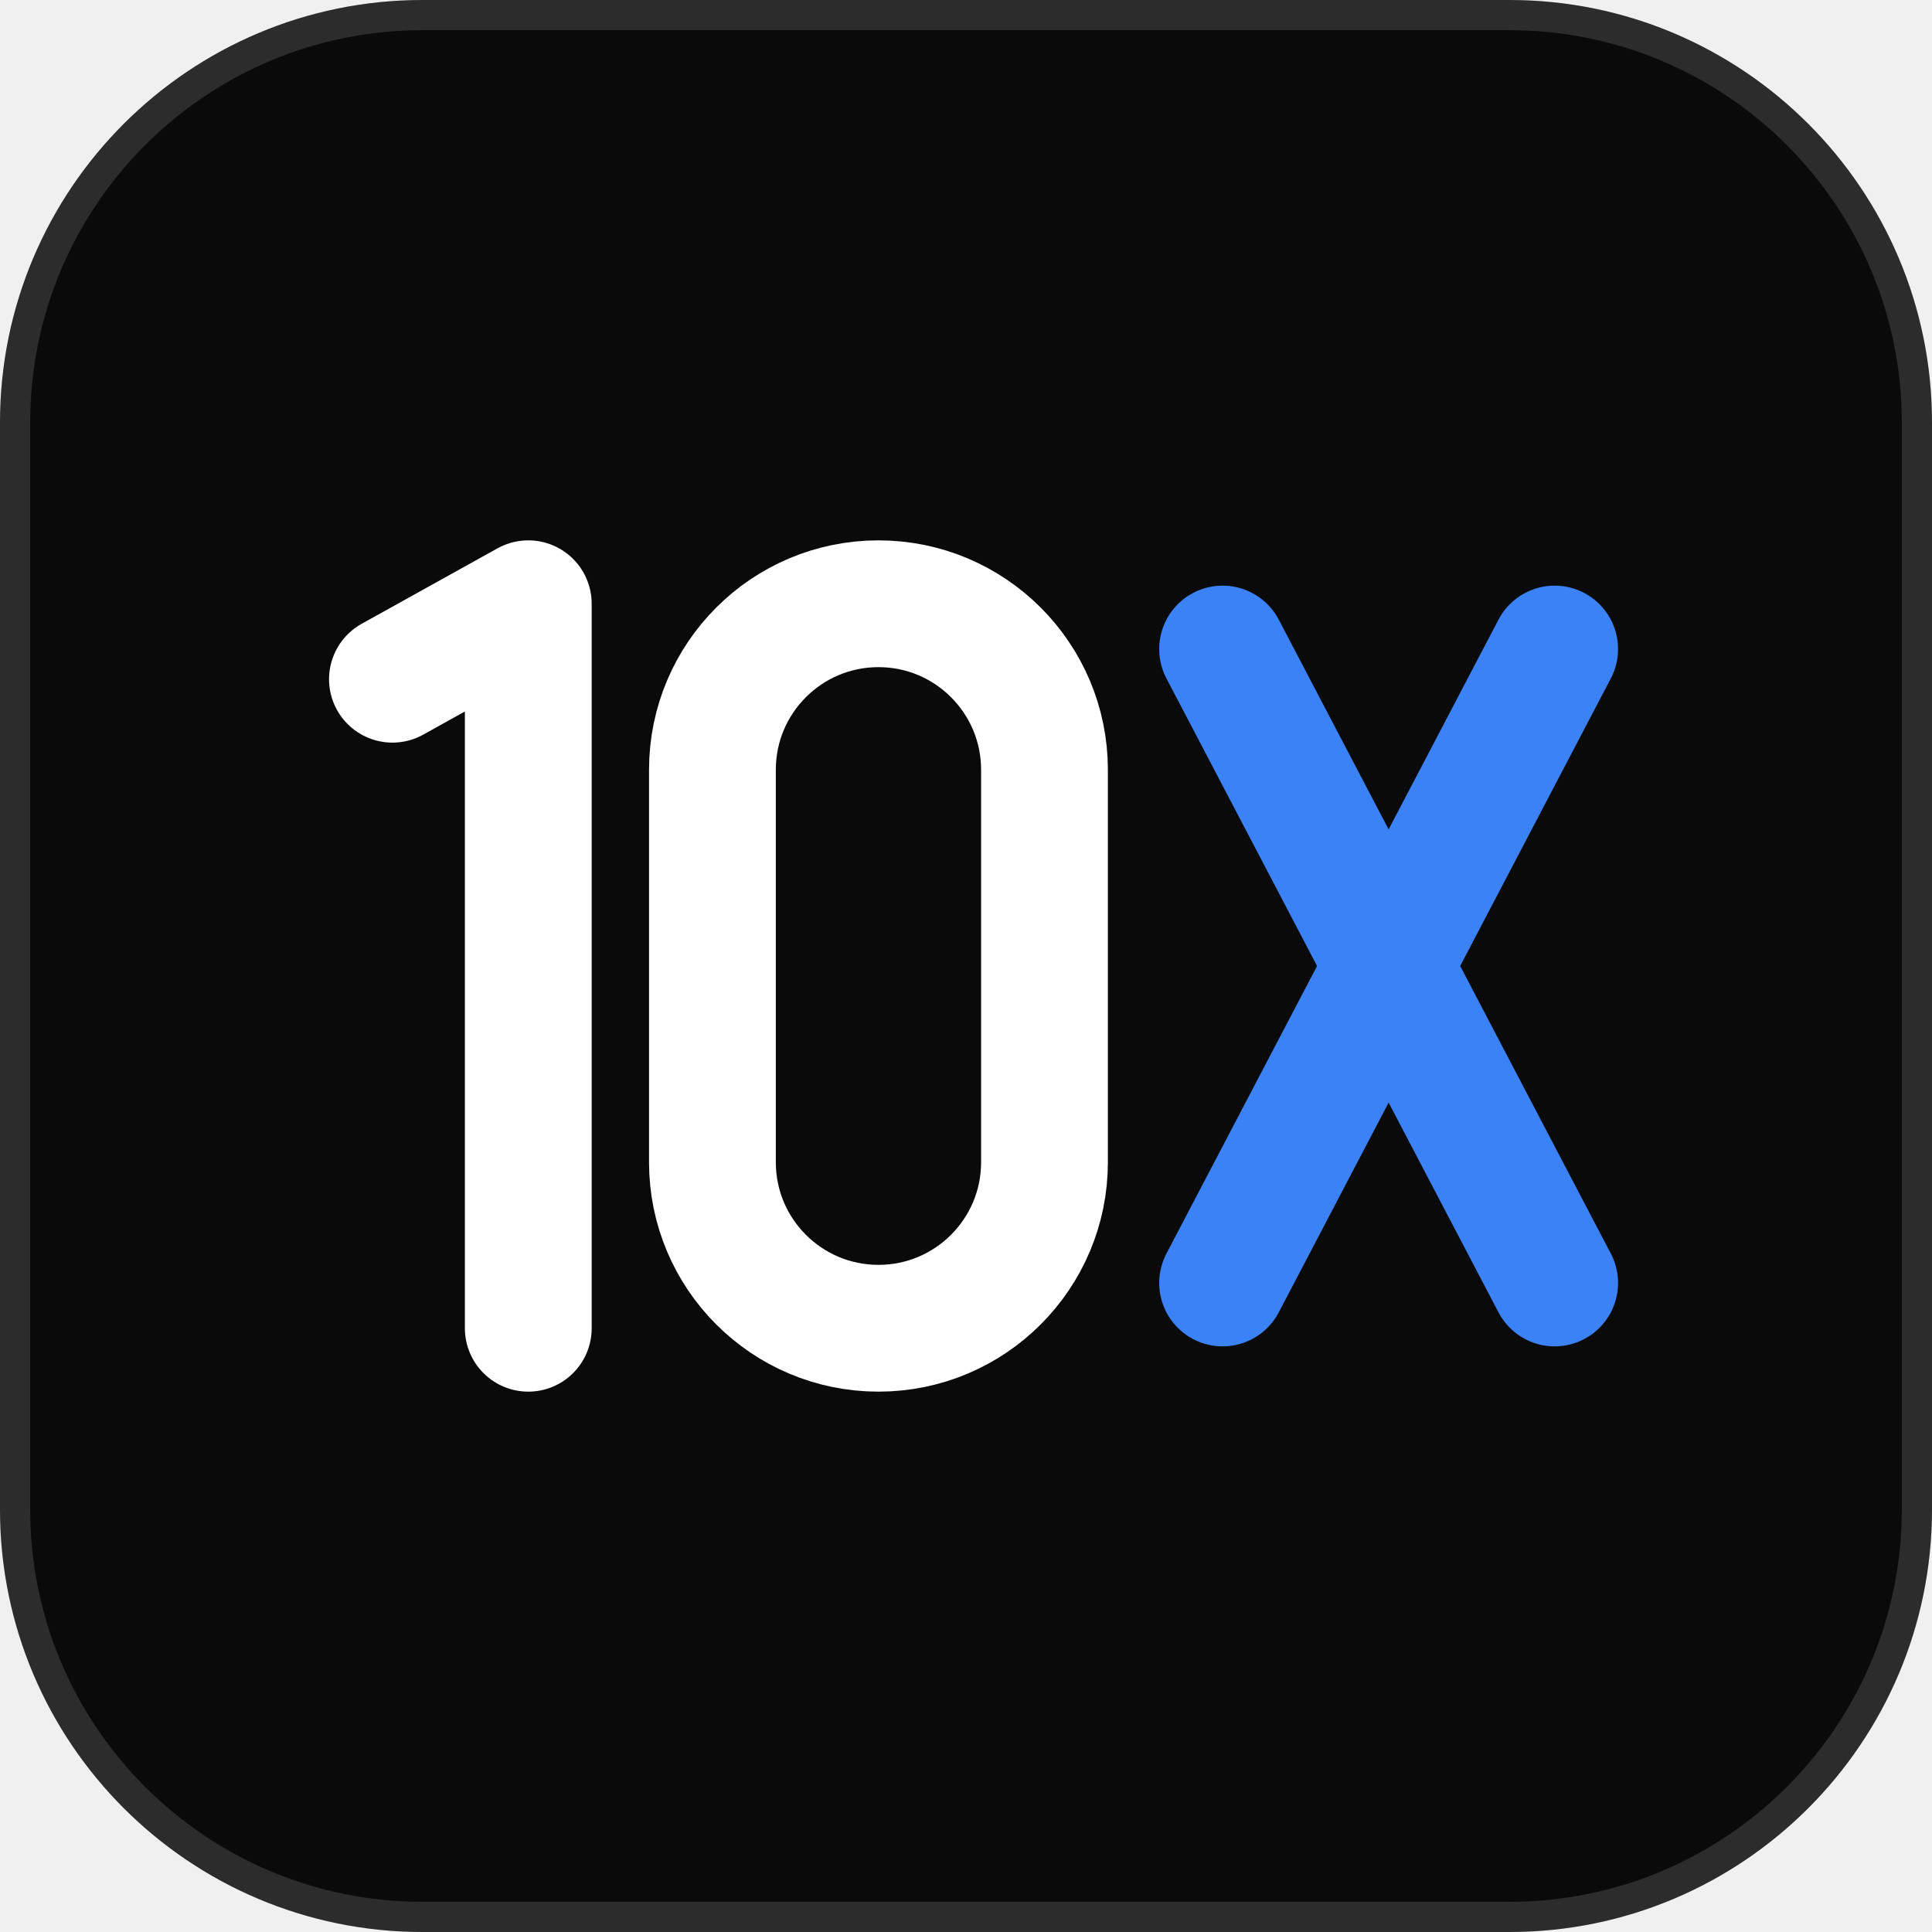
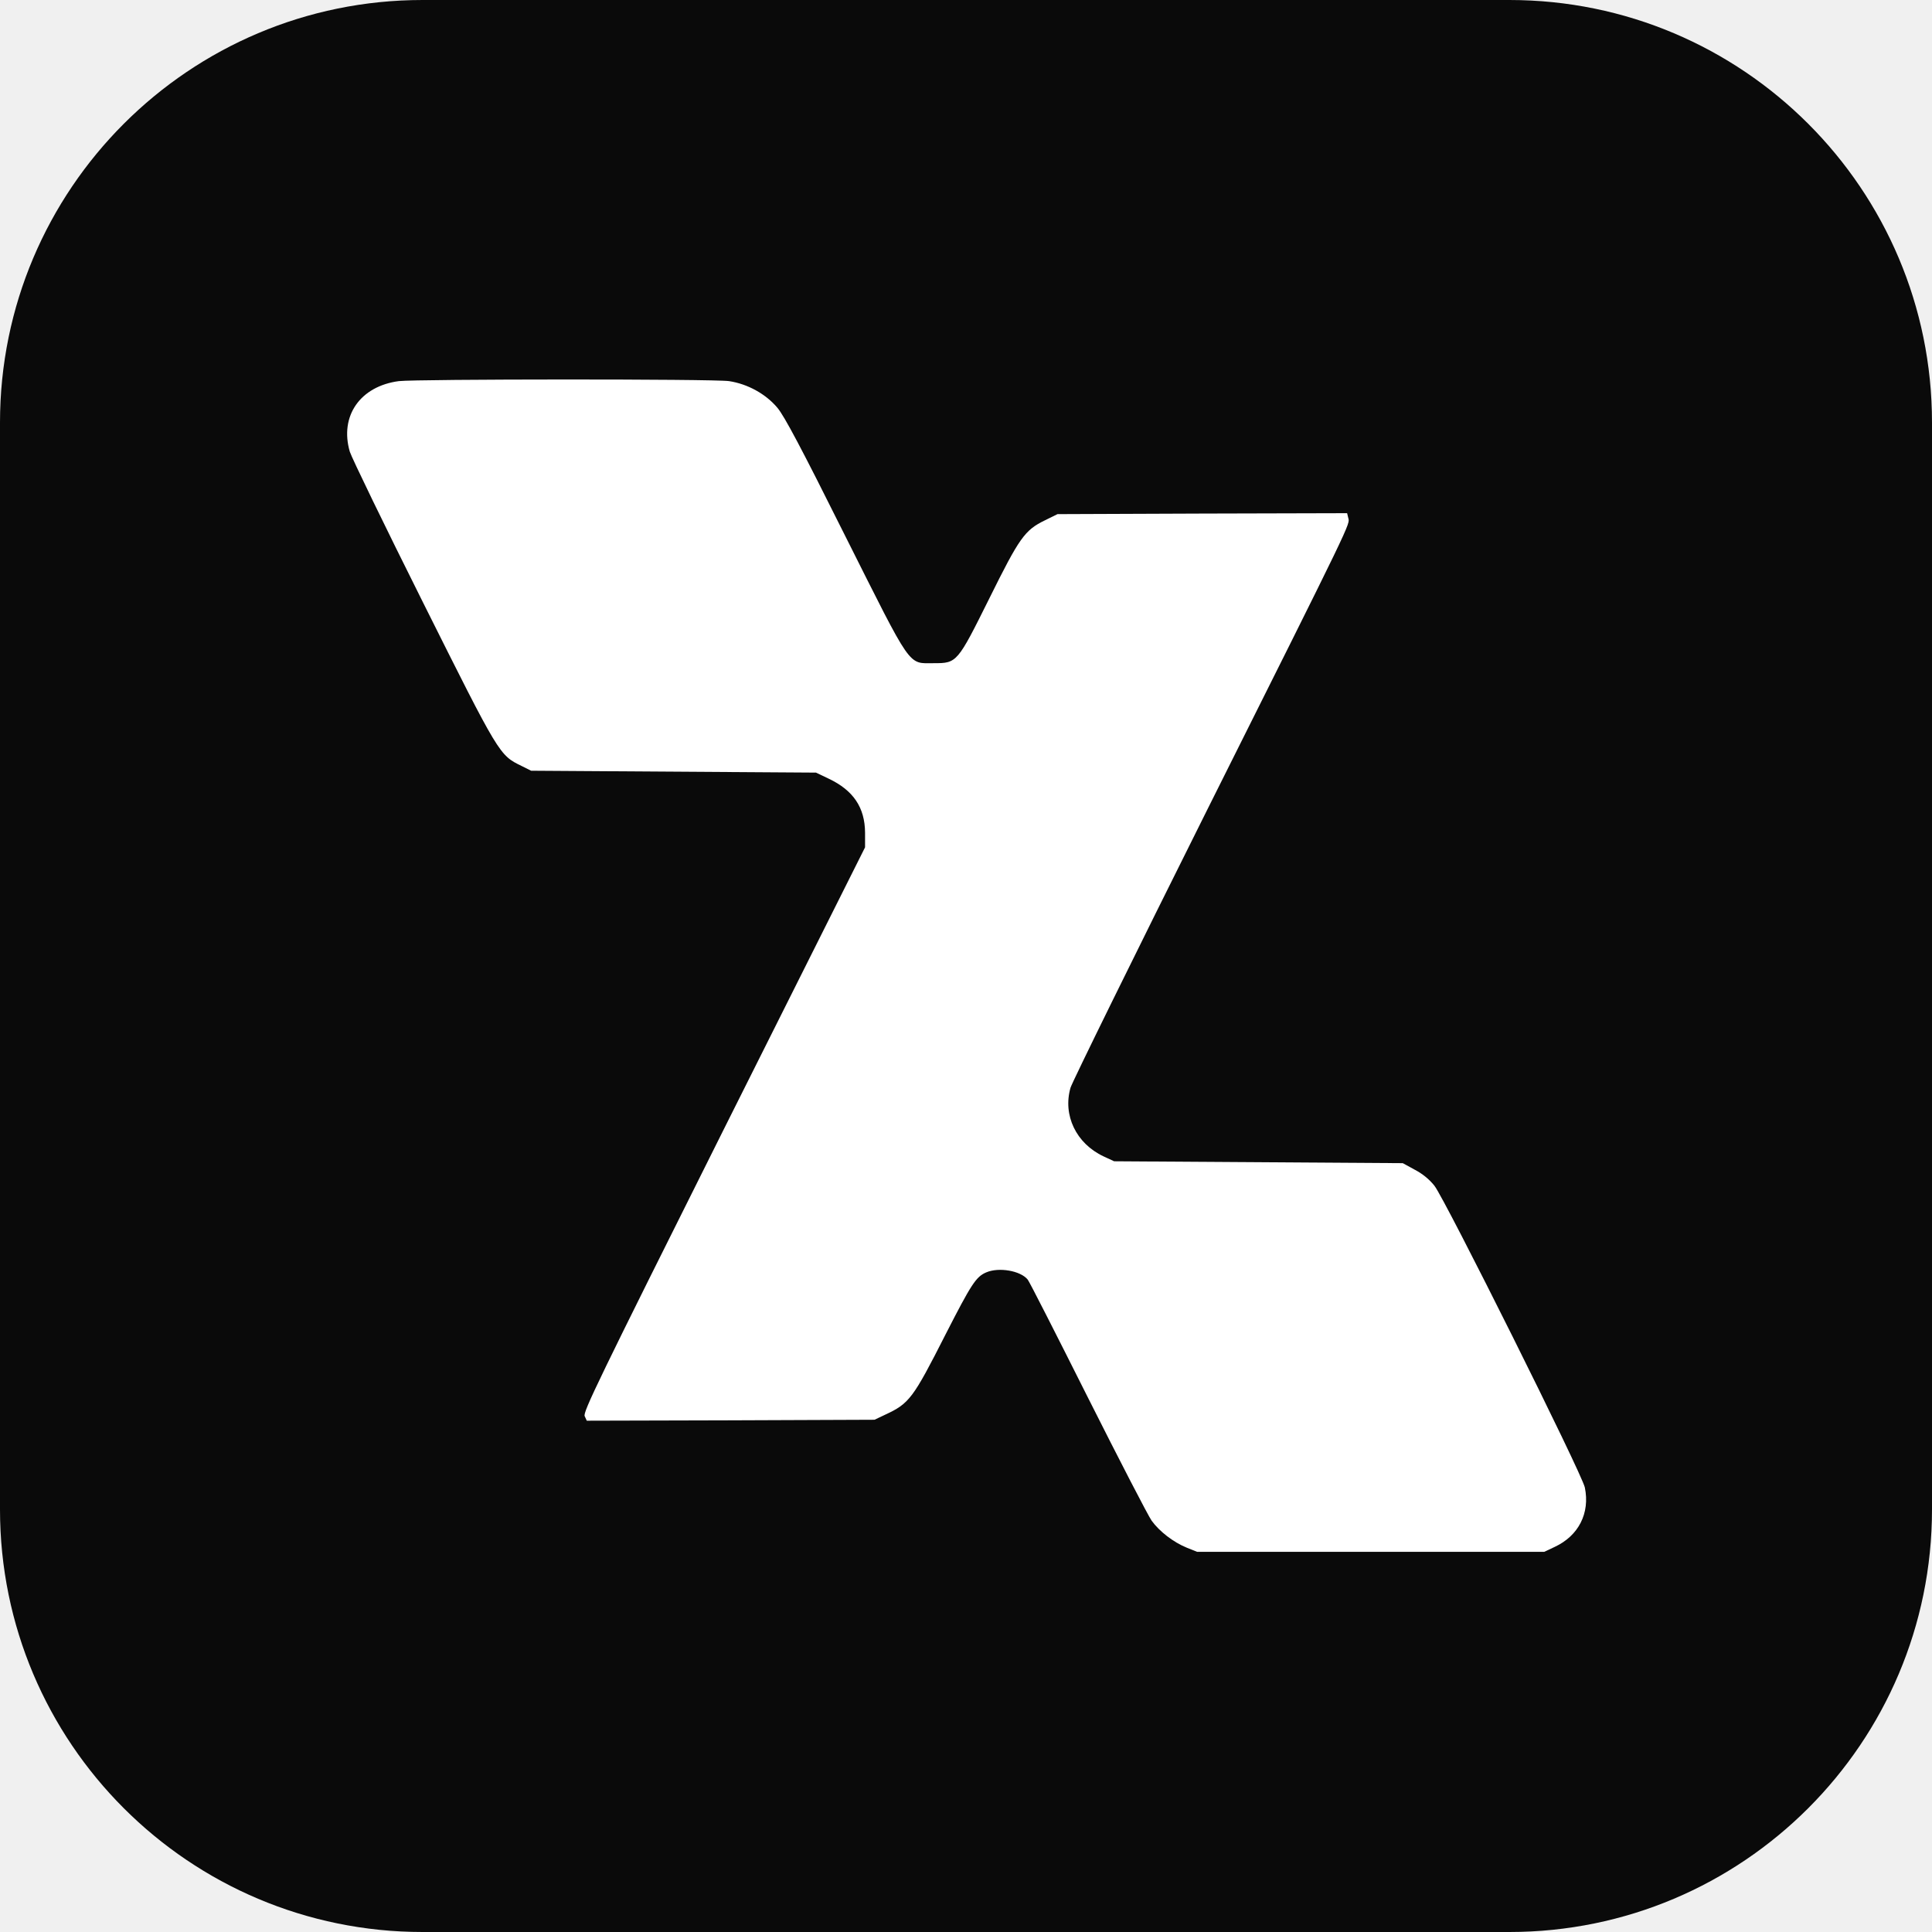
- <svg xmlns="http://www.w3.org/2000/svg" viewBox="0 0 64 64" fill="none">
-   <rect width="64" height="64" rx="14" fill="#0A0A0A" />
-   <rect x="0.5" y="0.5" width="63" height="63" rx="13.5" stroke="#FFFFFF" stroke-opacity="0.14" />
-   <path d="M13 22.5 17.5 20V44" stroke="#FFFFFF" stroke-width="4.2" stroke-linecap="round" stroke-linejoin="round" />
-   <rect x="23.6" y="20" width="11" height="24" rx="5.5" stroke="#FFFFFF" stroke-width="4.2" />
-   <path d="M40.5 21.5 51.5 42.5M51.5 21.5 40.5 42.5" stroke="#3B82F6" stroke-width="4.2" stroke-linecap="round" />
+ <svg xmlns="http://www.w3.org/2000/svg" viewBox="0 0 1024 1024">
+   <rect width="1024" height="1024" rx="224" fill="#0A0A0A" />
+   <path fill="#FFFFFF" d="M 211.4 202 C 190.9 204.7,179.9 220.5,185.4 239.4 C 186.4 242.6,203.8 278.5,224.2 319.3 C 264.8 400.5,264.6 400.2,276.5 406 L 281.5 408.5 357 409 L 432.5 409.5 439.2 412.7 C 452.3 418.9,458.4 428,458.5 441.3 L 458.5 449.1 383.6 598.6 C 316.6 732.6,308.9 748.5,309.9 750.6 L 311 753 387.2 752.8 L 463.5 752.5 469.2 749.8 C 481.9 743.9,483.9 741.3,501.1 707.4 C 514.8 680.6,517.3 676.7,522.7 674.4 C 529.4 671.5,540.9 673.5,544.7 678.2 C 545.4 678.9,559.7 707,576.5 740.5 C 593.4 774.1,608.6 803.5,610.4 806 C 614.5 811.7,621.9 817.4,629 820.3 L 634.5 822.5 726.5 822.5 L 818.5 822.5 824 819.9 C 836.7 814,842.8 802,840 788.4 C 838.5 781.1,766 635.8,760.3 628.5 C 757.7 625.2,754.1 622.2,749.9 620 L 743.5 616.5 667 616 L 590.5 615.5 584.9 612.9 C 570.4 606.1,563.2 591.1,567.4 576.5 C 568.4 573.3,601 507,639.9 429.1 C 717.8 273.4,715.5 278.1,714.6 274.5 L 714 272 637.2 272.2 L 560.5 272.5 553.8 275.8 C 543.1 281,540.3 285,524.3 317.3 C 507.4 351.3,507.2 351.5,495 351.5 C 481 351.5,483.8 355.4,447.9 283.9 C 424.5 237,415.8 220.7,412.1 216.2 C 405.9 208.8,396.3 203.5,386.4 202 C 378.2 200.8,220.5 200.9,211.4 202" />
</svg>
